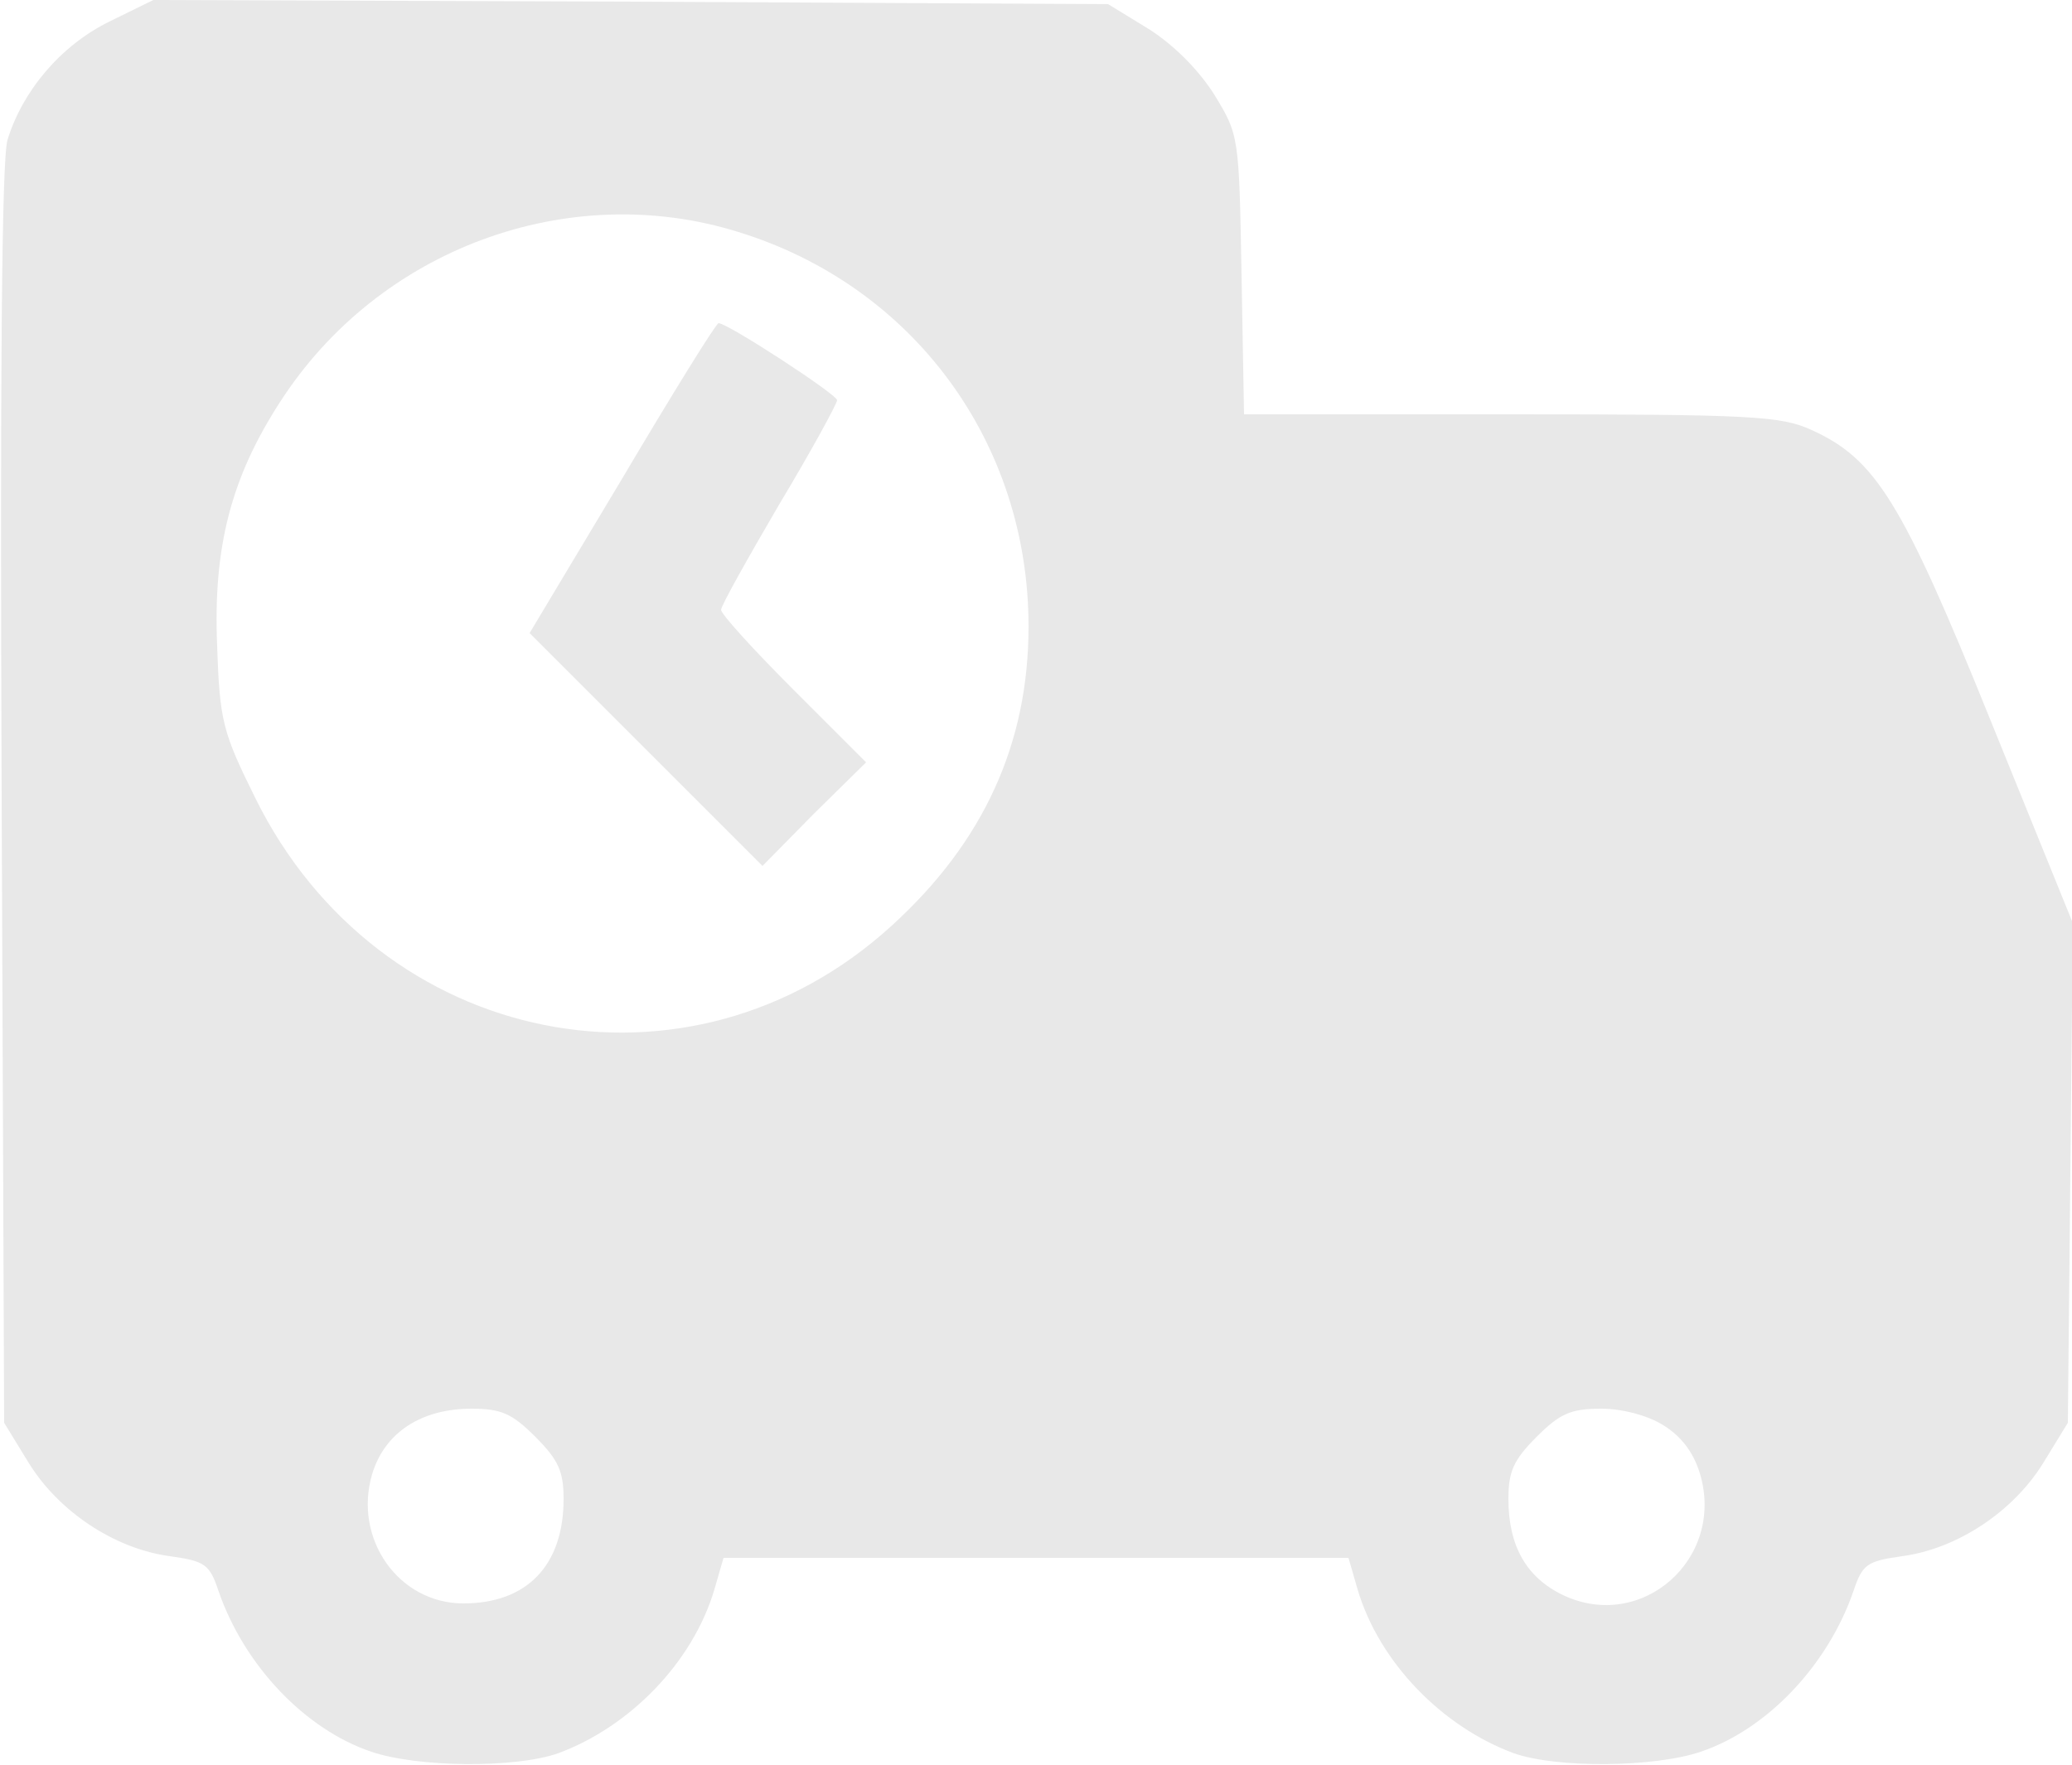
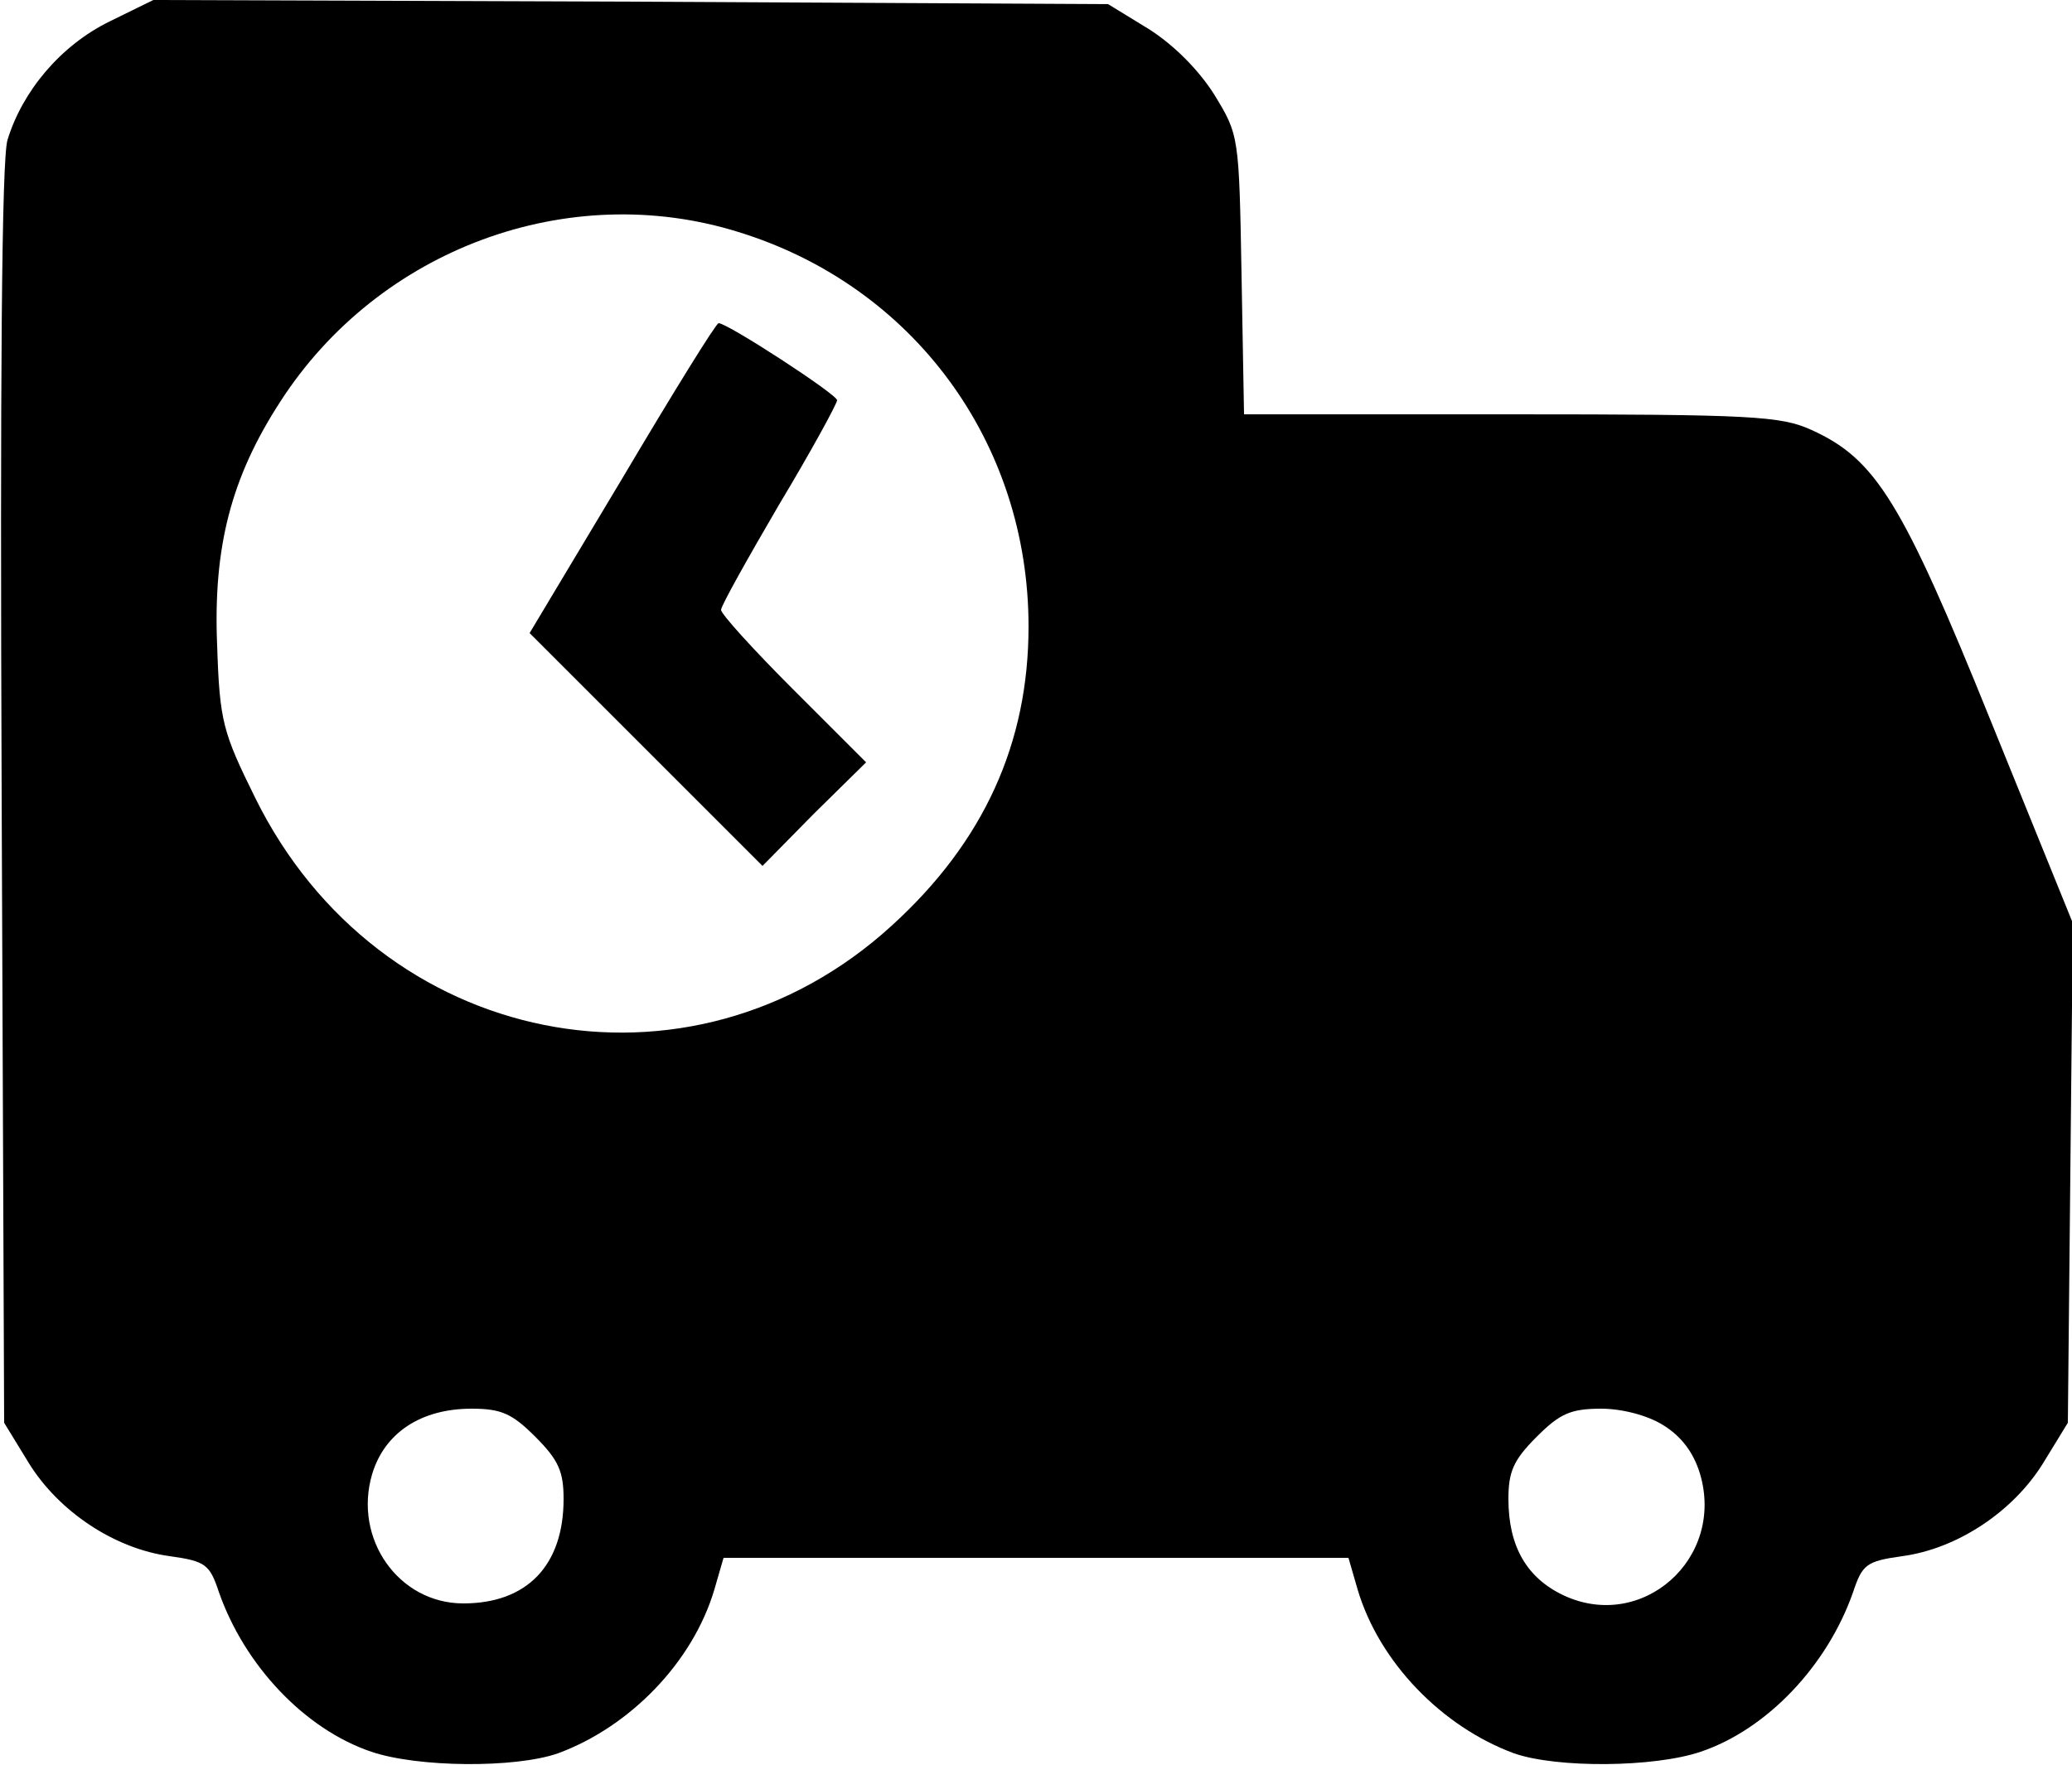
- <svg xmlns="http://www.w3.org/2000/svg" height="213pt" preserveAspectRatio="xMidYMid meet" viewBox="0 0 250 213" width="250pt">
-   <g class="avail-ico" transform="matrix(.1 0 0 -.1 0 213)" fill="#e8e8e8">
+ <svg xmlns="http://www.w3.org/2000/svg" height="213pt" preserveAspectRatio="xMidYMid meet" viewBox="0 0 250 213" width="250pt" fill="currentColor">
+   <g transform="matrix(.1 0 0 -.1 0 213)">
    <path d="m132 2104c-59-29-105-84-123-143-7-24-9-289-7-792l3-756 30-49c36-58 103-103 170-112 43-6 48-10 59-43 31-89 104-166 184-193 56-19 173-20 225-2 87 32 163 110 189 198l11 38h377 377l11-38c26-88 102-166 189-198 52-18 169-17 225 2 80 27 153 104 184 193 11 33 16 37 59 43 67 9 134 54 170 112l30 49 3 302 3 301-99 244c-107 265-139 316-216 351-37 17-72 19-363 19h-322l-3 168c-3 168-3 169-33 218-19 30-49 60-79 79l-49 30-576 3-576 2zm759-254c211-65 350-254 350-476 0-141-54-260-165-361-244-223-619-148-768 154-39 79-43 92-46 184-5 119 17 203 76 294 119 185 348 269 553 205zm-245-1454c28-28 34-42 34-75 0-80-44-126-121-126-78 0-133 78-110 156 15 50 59 79 120 79 36 0 49-6 77-34zm1361 14c21-13 36-32 44-58 31-103-70-192-165-147-44 21-66 59-66 116 0 33 6 47 34 75s41 34 78 34c25 0 56-8 75-20z" />
    <path d="m751 1553-112-187 141-141 140-140 62 63 63 62-88 88c-48 48-87 91-87 96s32 62 70 127c39 65 70 122 70 126 0 7-132 93-143 93-3 0-55-84-116-187z" />
  </g>
</svg>
